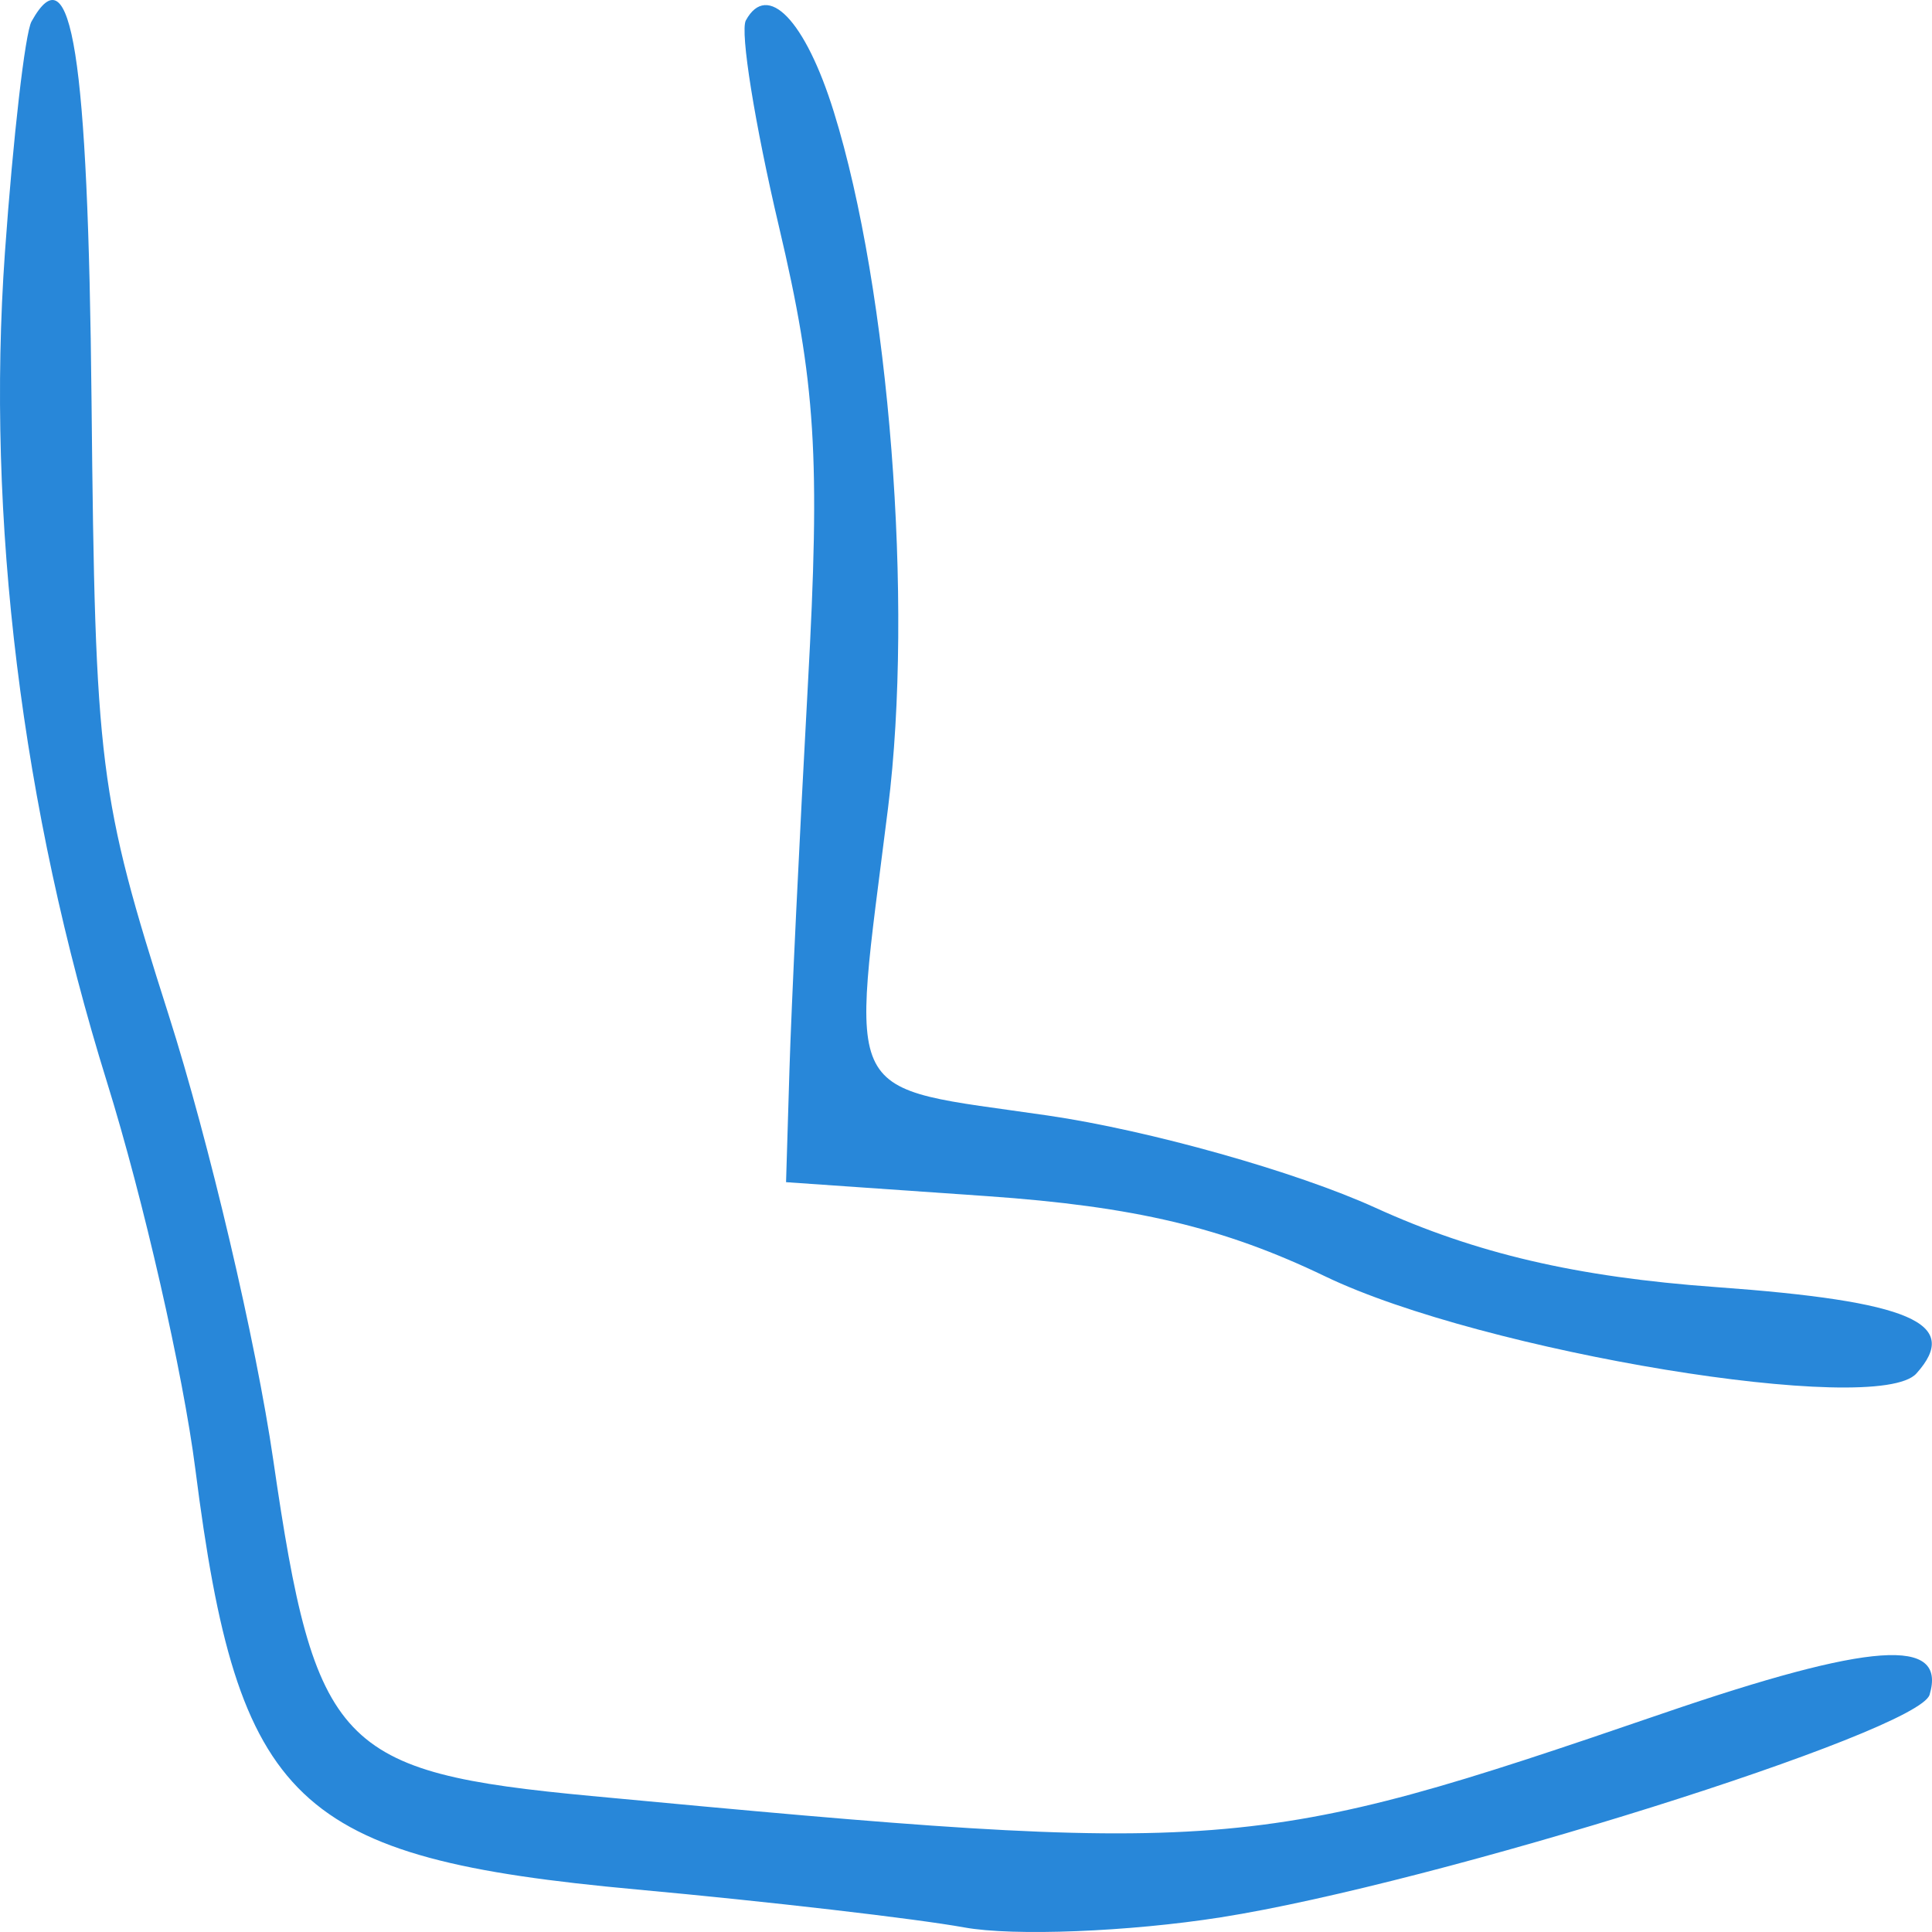
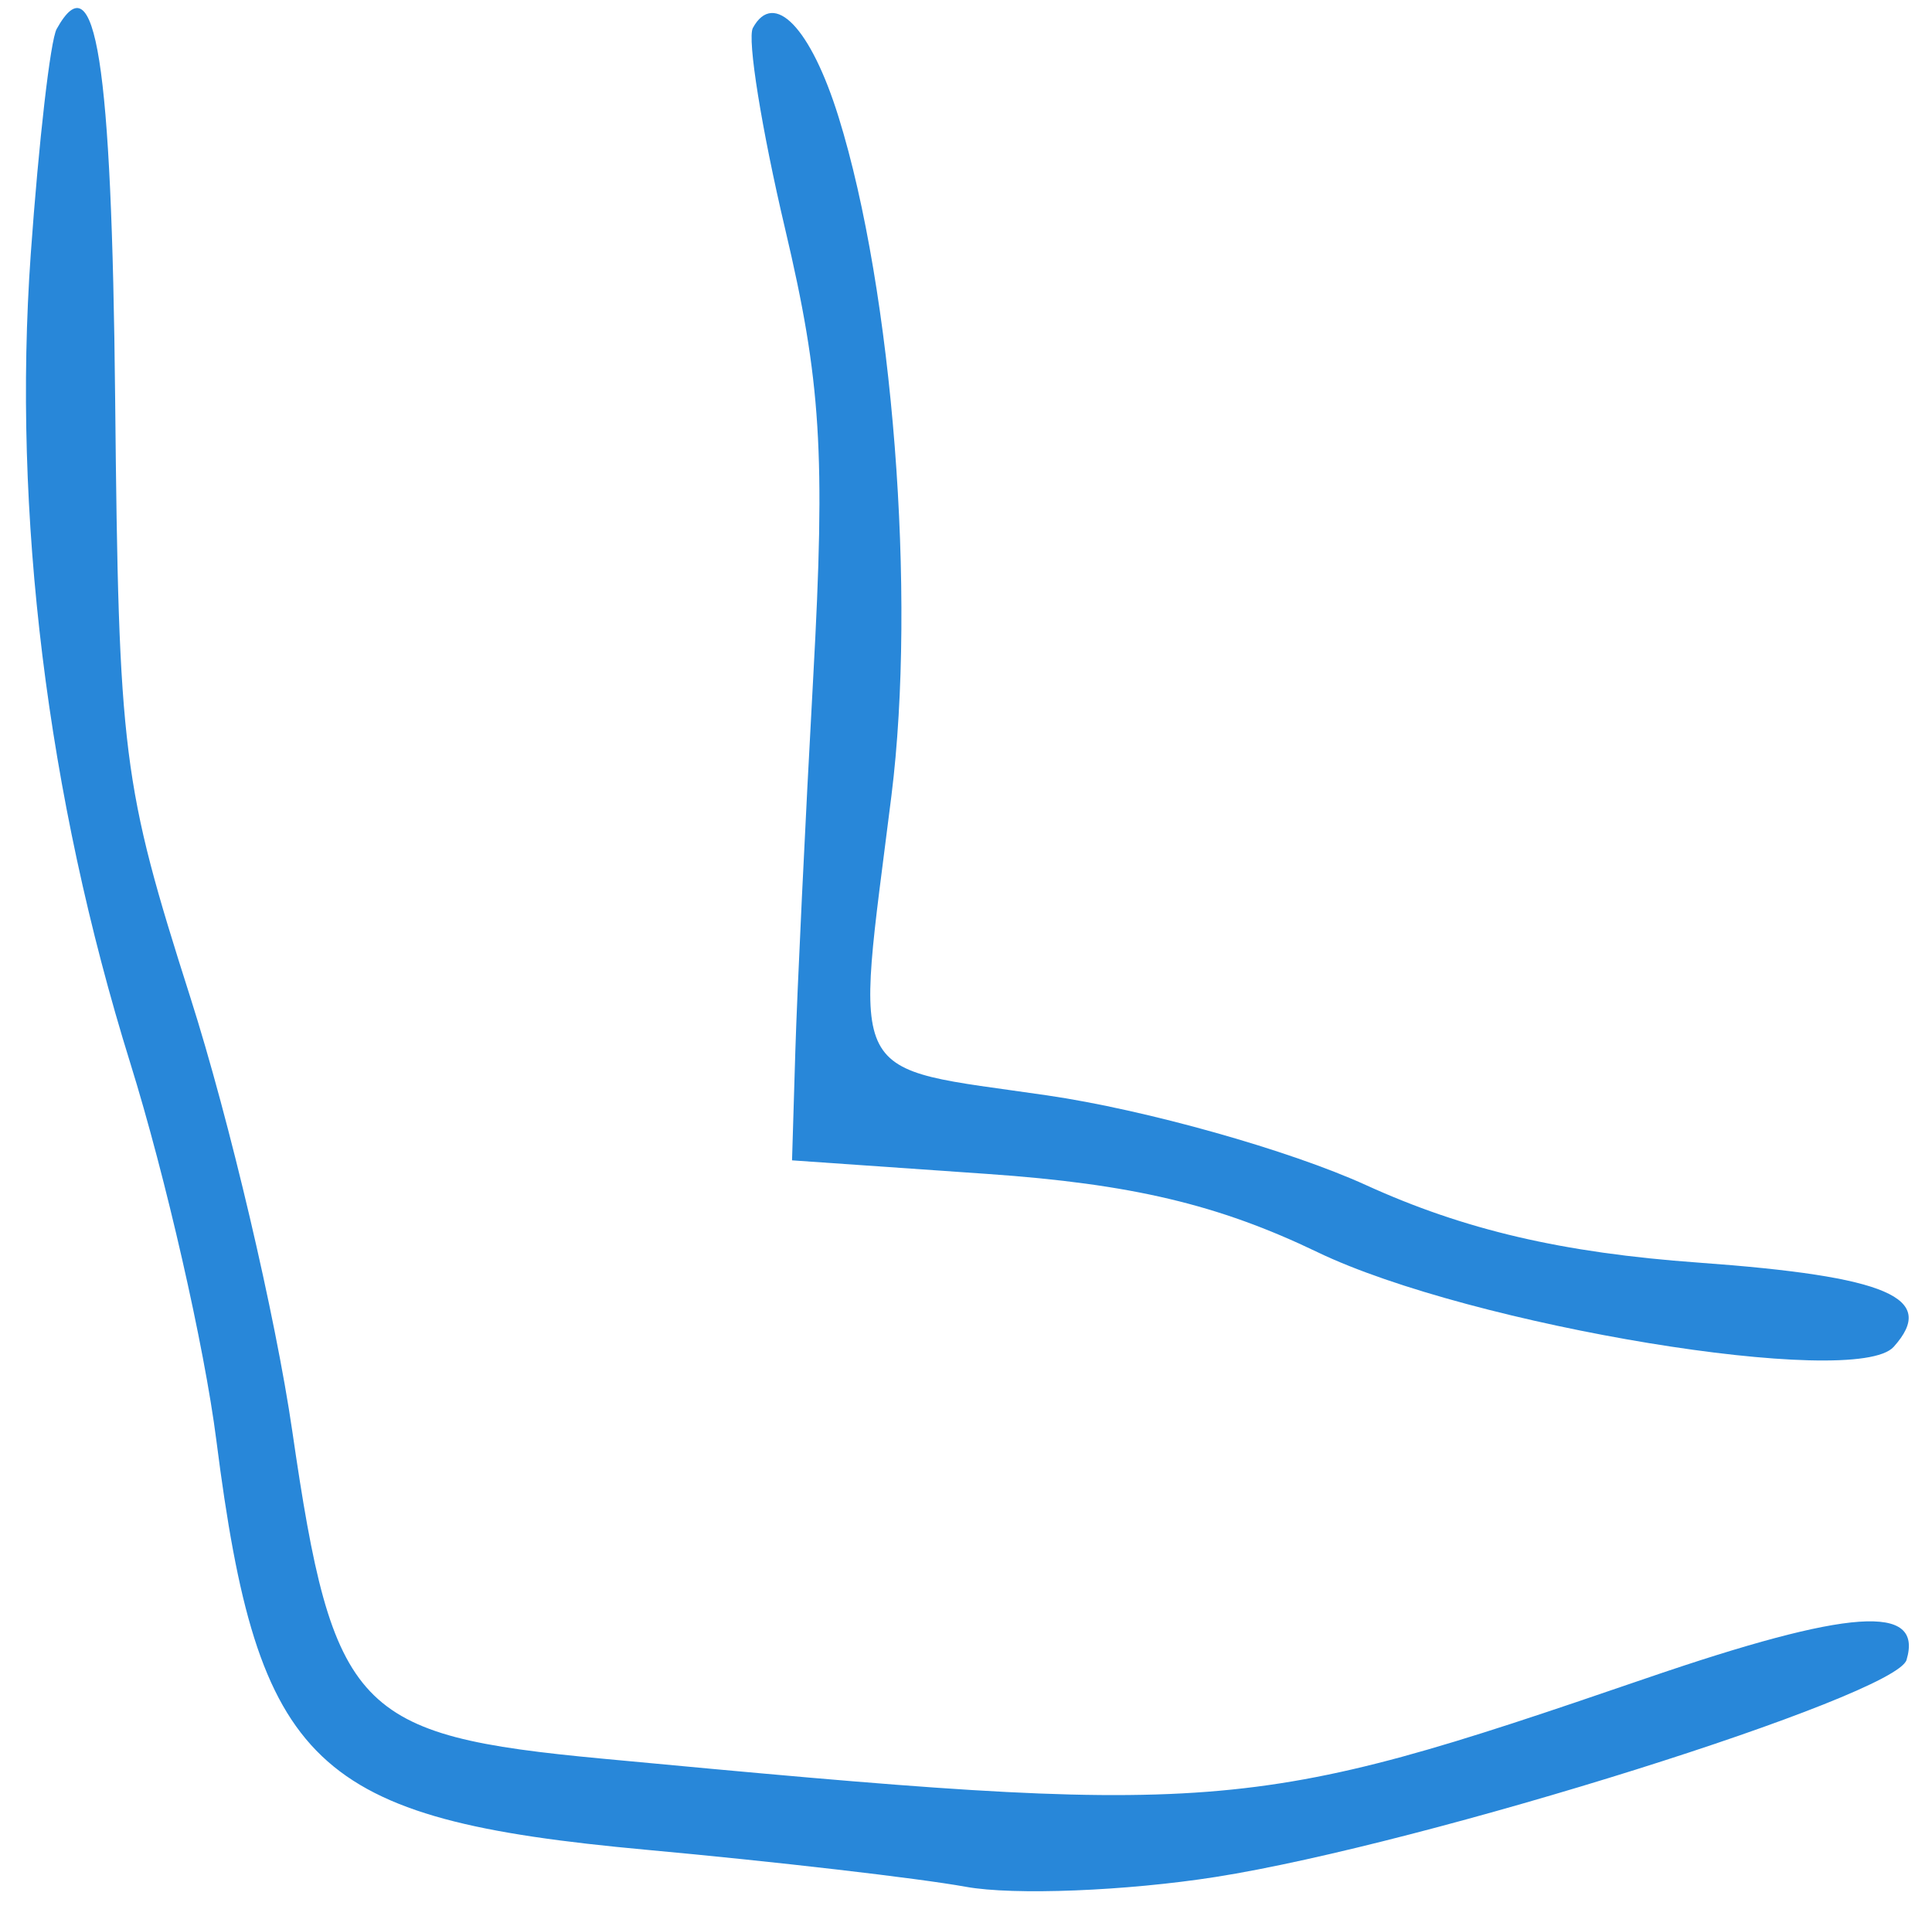
- <svg xmlns="http://www.w3.org/2000/svg" viewBox="0 0 100 100">
-   <path fill-rule="evenodd" clip-rule="evenodd" d="M1.631 1.112C1.299 1.71 0.68 7.089 0.255 13.065C-0.722 26.839 1.121 41.821 5.54 56.02C7.421 62.064 9.479 71.081 10.113 76.058C12.323 93.407 15.233 96.175 32.956 97.799C39.747 98.421 47.38 99.305 49.921 99.765C52.46 100.225 58.433 99.989 63.193 99.24C74.3 97.493 99.3 89.641 99.876 87.718C100.775 84.714 96.858 84.989 86.07 88.685C64.81 95.97 63.615 96.062 30.615 92.961C17.51 91.729 16.311 90.462 14.144 75.569C13.256 69.45 10.819 59.087 8.731 52.539C5.118 41.204 4.926 39.679 4.738 20.757C4.56 2.812 3.702 -2.618 1.631 1.112ZM38.605 1.057C38.297 1.625 39.068 6.425 40.318 11.725C42.228 19.816 42.467 23.626 41.813 35.493C41.385 43.266 40.955 52.228 40.861 55.408L40.686 61.189L51.074 61.911C58.723 62.443 63.34 63.538 68.59 66.064C76.744 69.987 97.17 73.343 99.192 71.092C101.537 68.483 98.899 67.346 88.814 66.619C81.601 66.098 76.395 64.884 71.174 62.506C67.101 60.65 59.485 58.505 54.248 57.741C43.406 56.157 44.025 57.348 45.965 41.818C47.295 31.179 46.037 15.046 43.157 5.785C41.684 1.047 39.72 -0.992 38.605 1.057Z" fill="#2887D9" />
+ <svg xmlns="http://www.w3.org/2000/svg" width="73" height="72" viewBox="0 0 73 72" fill="none">
+   <path fill-rule="evenodd" clip-rule="evenodd" d="M2.141 1.095C1.904 1.52 1.464 5.347 1.162 9.599C0.467 19.398 1.778 30.058 4.922 40.16C6.261 44.46 7.725 50.875 8.175 54.416C9.748 66.759 11.818 68.728 24.427 69.884C29.259 70.326 34.69 70.955 36.497 71.282C38.303 71.61 42.553 71.441 45.94 70.909C53.842 69.666 71.628 64.079 72.038 62.711C72.678 60.574 69.891 60.77 62.216 63.399C47.09 68.582 46.24 68.648 22.762 66.441C13.438 65.565 12.585 64.664 11.044 54.068C10.411 49.715 8.678 42.342 7.193 37.683C4.622 29.619 4.485 28.534 4.351 15.071C4.225 2.304 3.614 -1.559 2.141 1.095ZM28.447 1.056C28.227 1.46 28.776 4.875 29.665 8.645C31.024 14.402 31.194 17.112 30.729 25.556C30.424 31.086 30.119 37.462 30.051 39.724L29.927 43.837L37.317 44.351C42.76 44.729 46.044 45.508 49.78 47.305C55.581 50.097 70.113 52.484 71.552 50.883C73.219 49.026 71.343 48.218 64.168 47.7C59.036 47.33 55.332 46.466 51.618 44.774C48.72 43.453 43.302 41.928 39.575 41.384C31.862 40.257 32.303 41.104 33.683 30.056C34.629 22.486 33.734 11.008 31.685 4.42C30.637 1.048 29.24 -0.402 28.447 1.056Z" fill="#2887D9" />
</svg>
